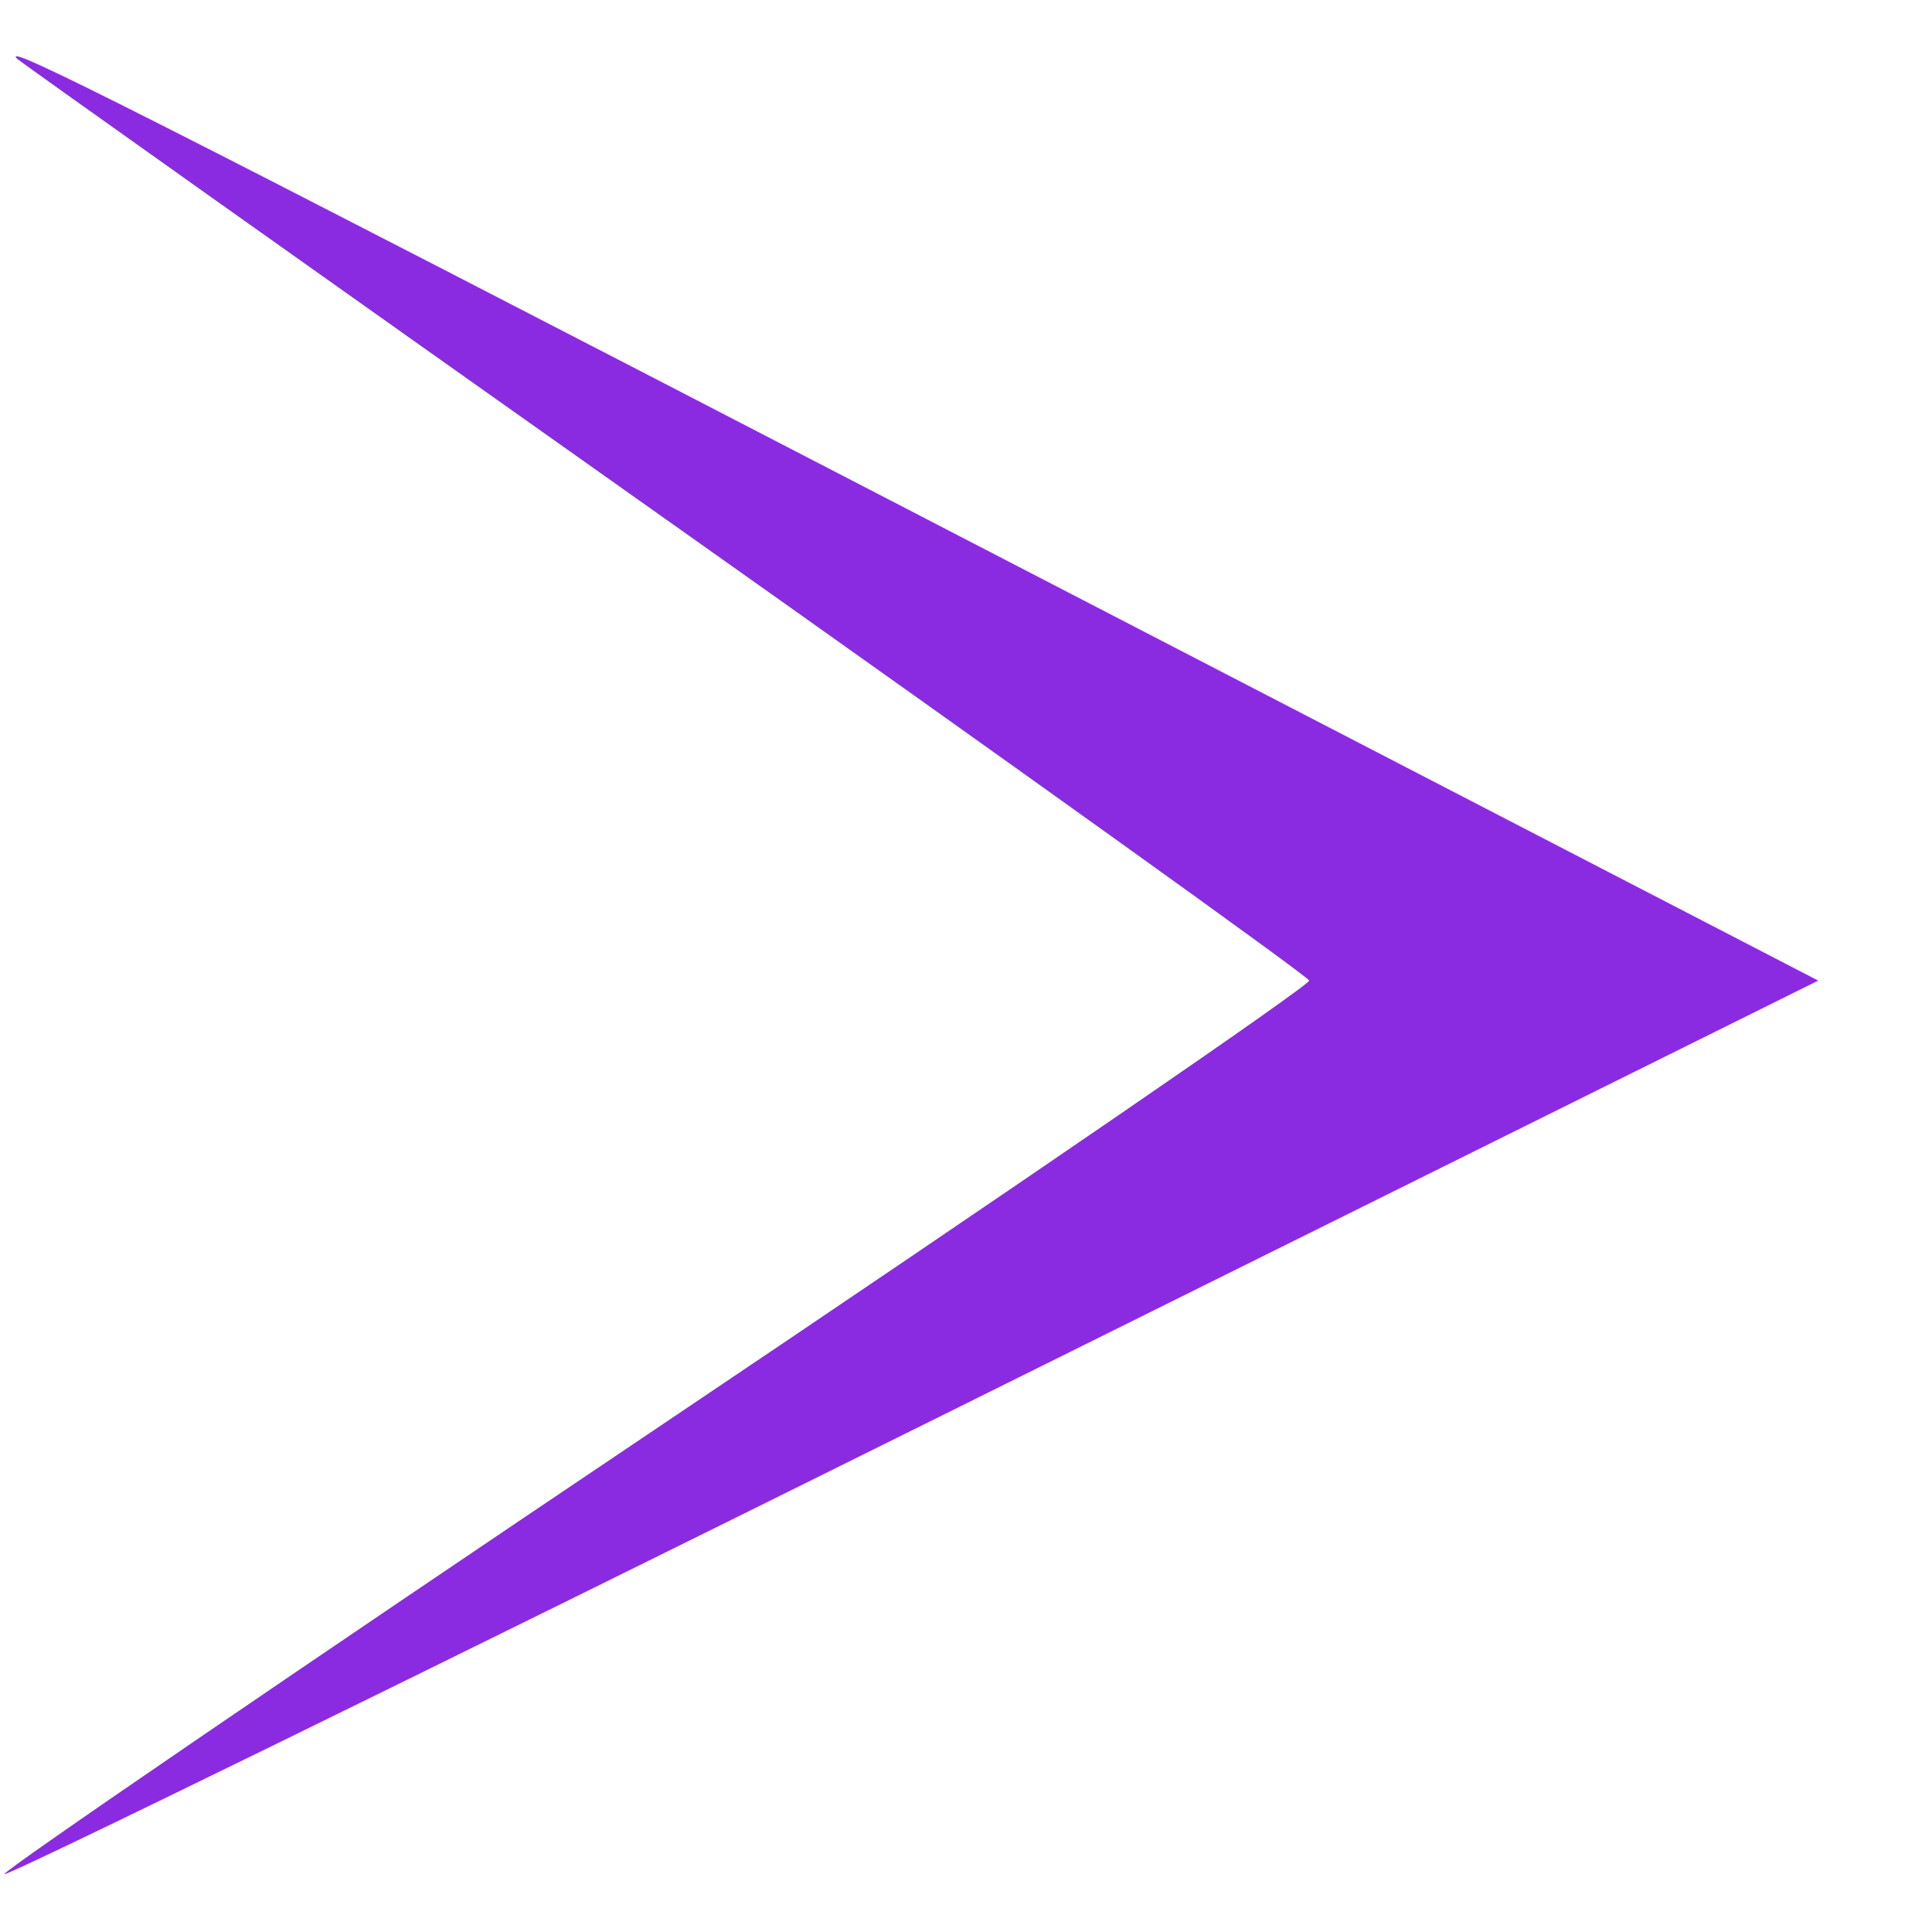
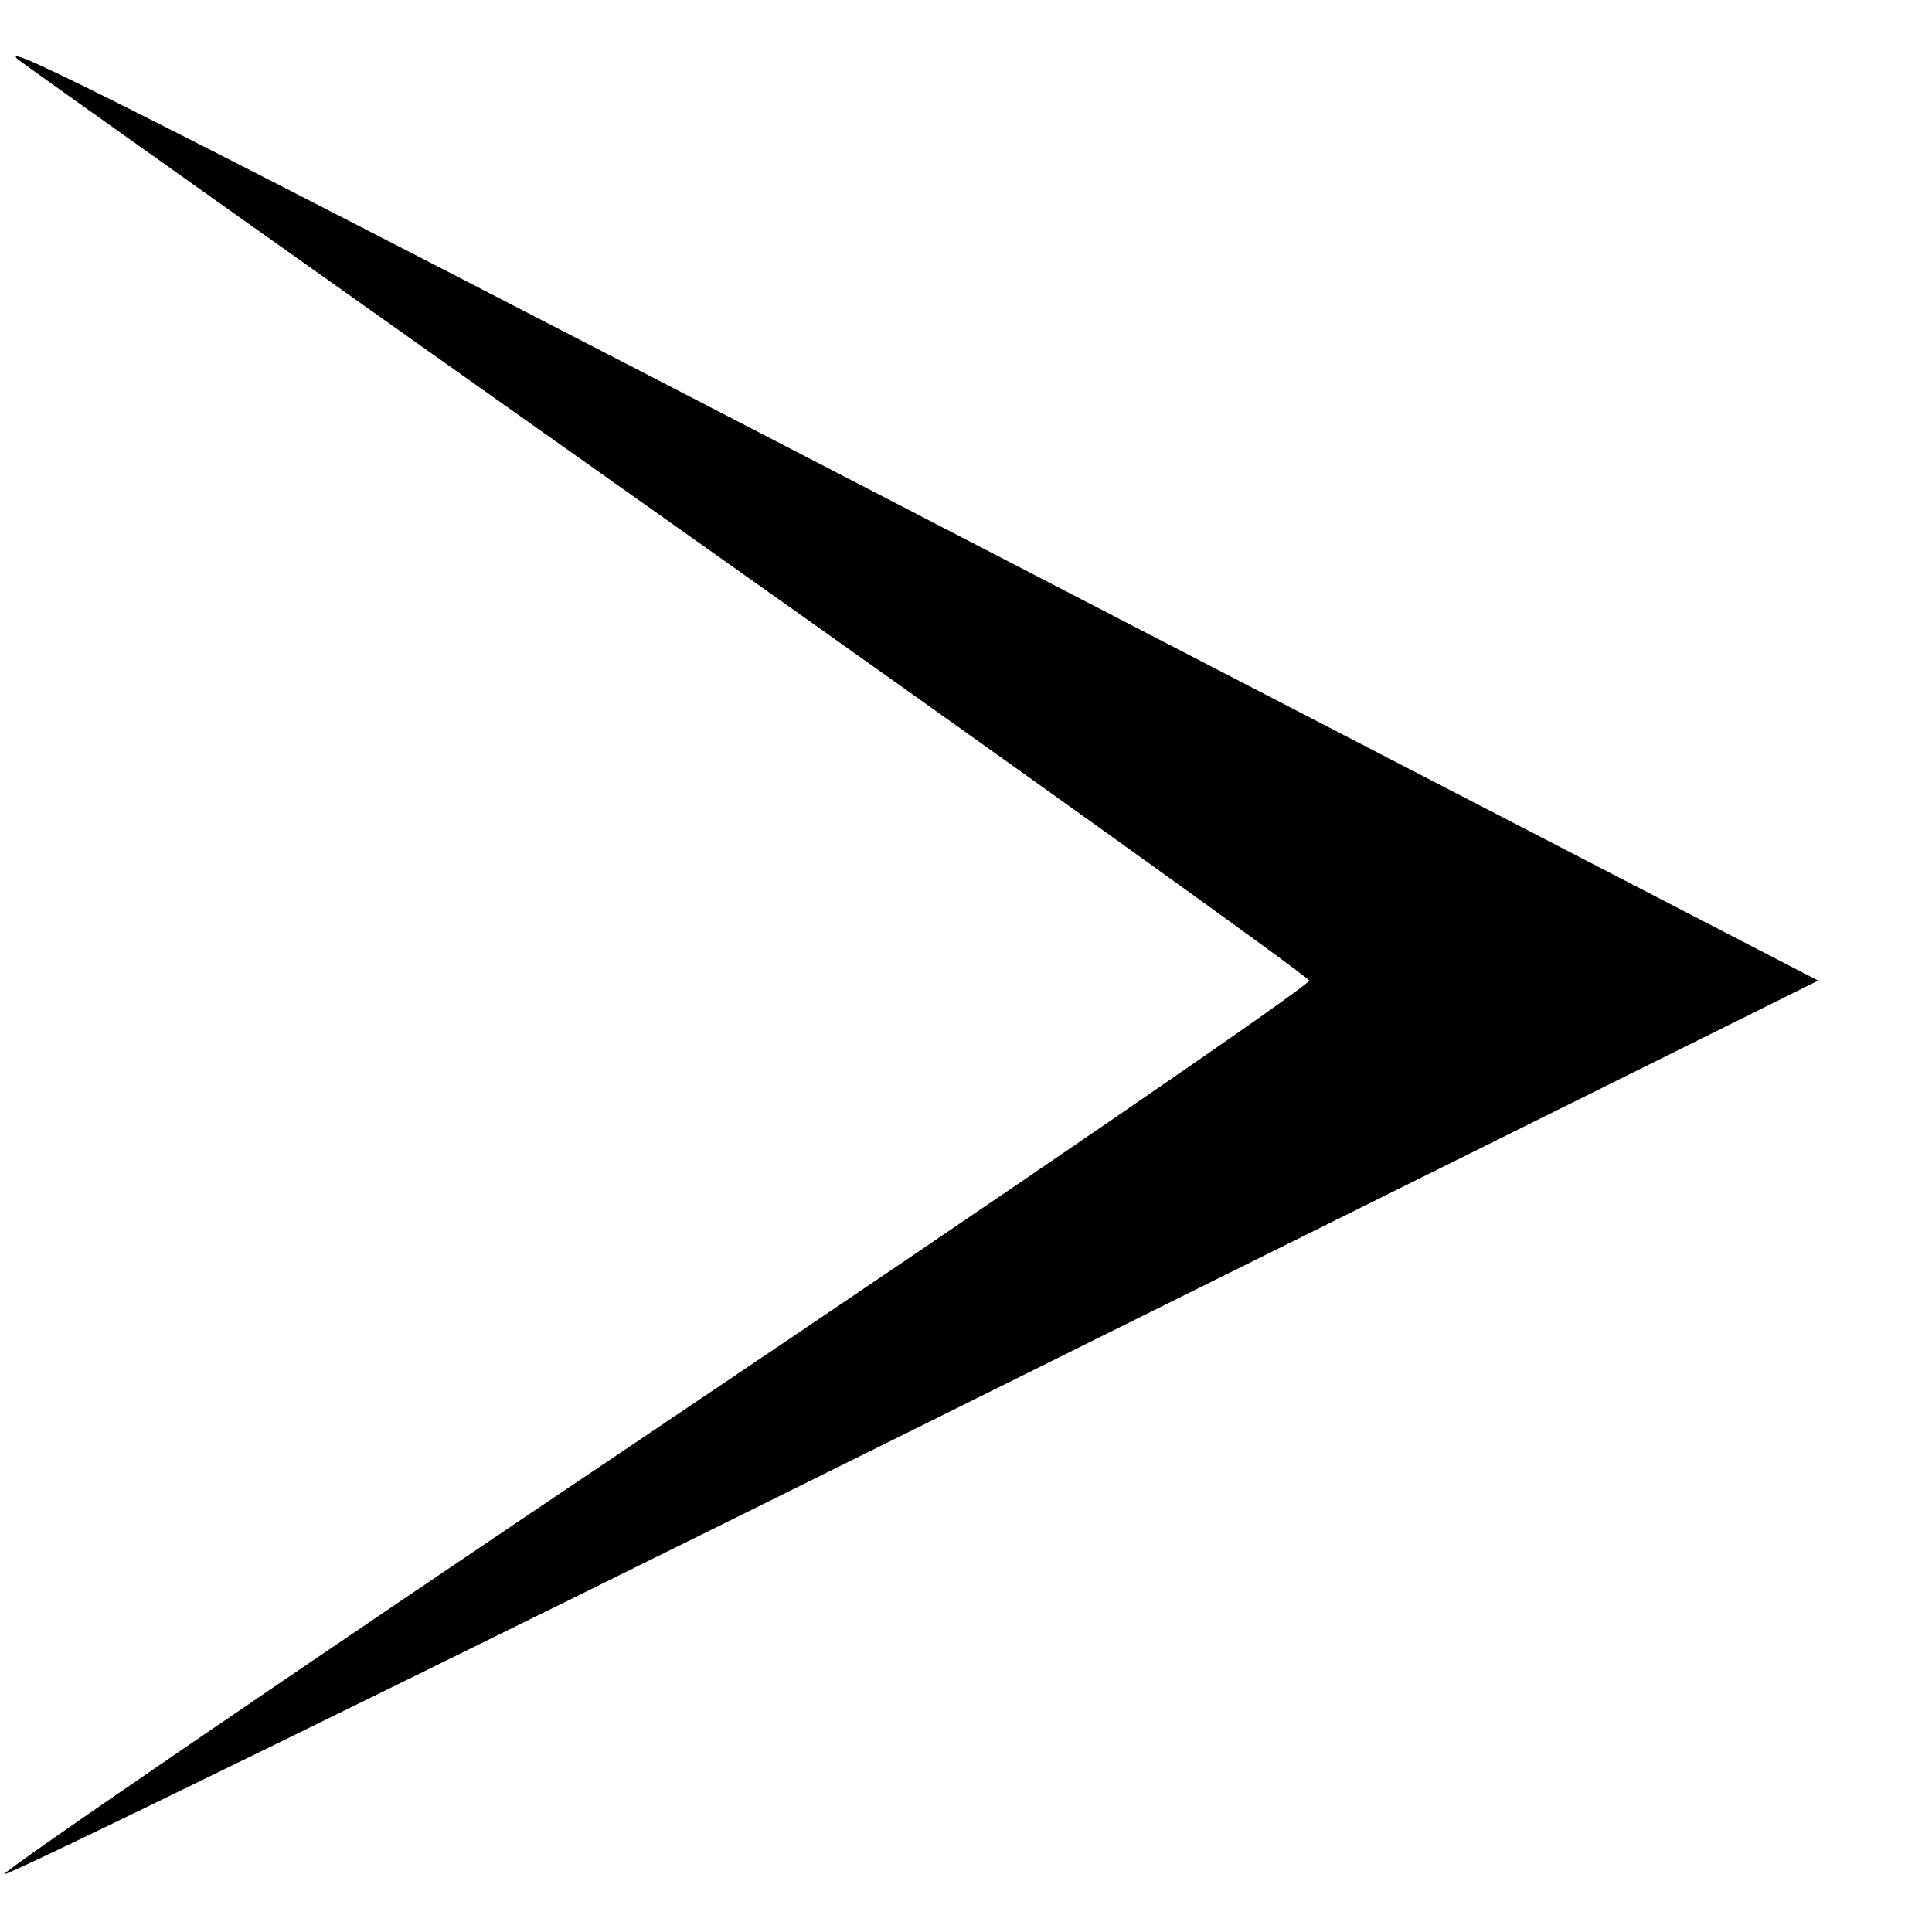
<svg xmlns="http://www.w3.org/2000/svg" width="32" height="32" viewBox="0 0 32 32" id="svg2" version="1.1">
  <defs id="defs4" />
  <g id="layer1" transform="translate(0,-1020.362)">
-     <path style="fill:#8a2be2;fill-opacity:1;stroke:none;stroke-width:1px;stroke-linecap:butt;stroke-linejoin:miter;stroke-opacity:1" d="m 15.325,1028.949 14.79,7.655 -14.985,7.437 c -8.242,4.09 -15.018,7.404 -15.058,7.363 -0.04,-0.041 4.815,-3.359 10.789,-7.374 5.974,-4.015 10.844,-7.357 10.823,-7.427 -0.021,-0.07 -4.827,-3.515 -10.68,-7.657 -5.853,-4.141 -10.676,-7.565 -10.718,-7.608 -0.296,-0.301 1.885,0.802 15.04,7.611 z" id="path4162" />
+     <path style="fill:#000000;fill-opacity:1;stroke:none;stroke-width:1px;stroke-linecap:butt;stroke-linejoin:miter;stroke-opacity:1" d="m 15.325,1028.949 14.79,7.655 -14.985,7.437 c -8.242,4.09 -15.018,7.404 -15.058,7.363 -0.04,-0.041 4.815,-3.359 10.789,-7.374 5.974,-4.015 10.844,-7.357 10.823,-7.427 -0.021,-0.07 -4.827,-3.515 -10.68,-7.657 -5.853,-4.141 -10.676,-7.565 -10.718,-7.608 -0.296,-0.301 1.885,0.802 15.04,7.611 z" id="path4162" />
  </g>
</svg>
